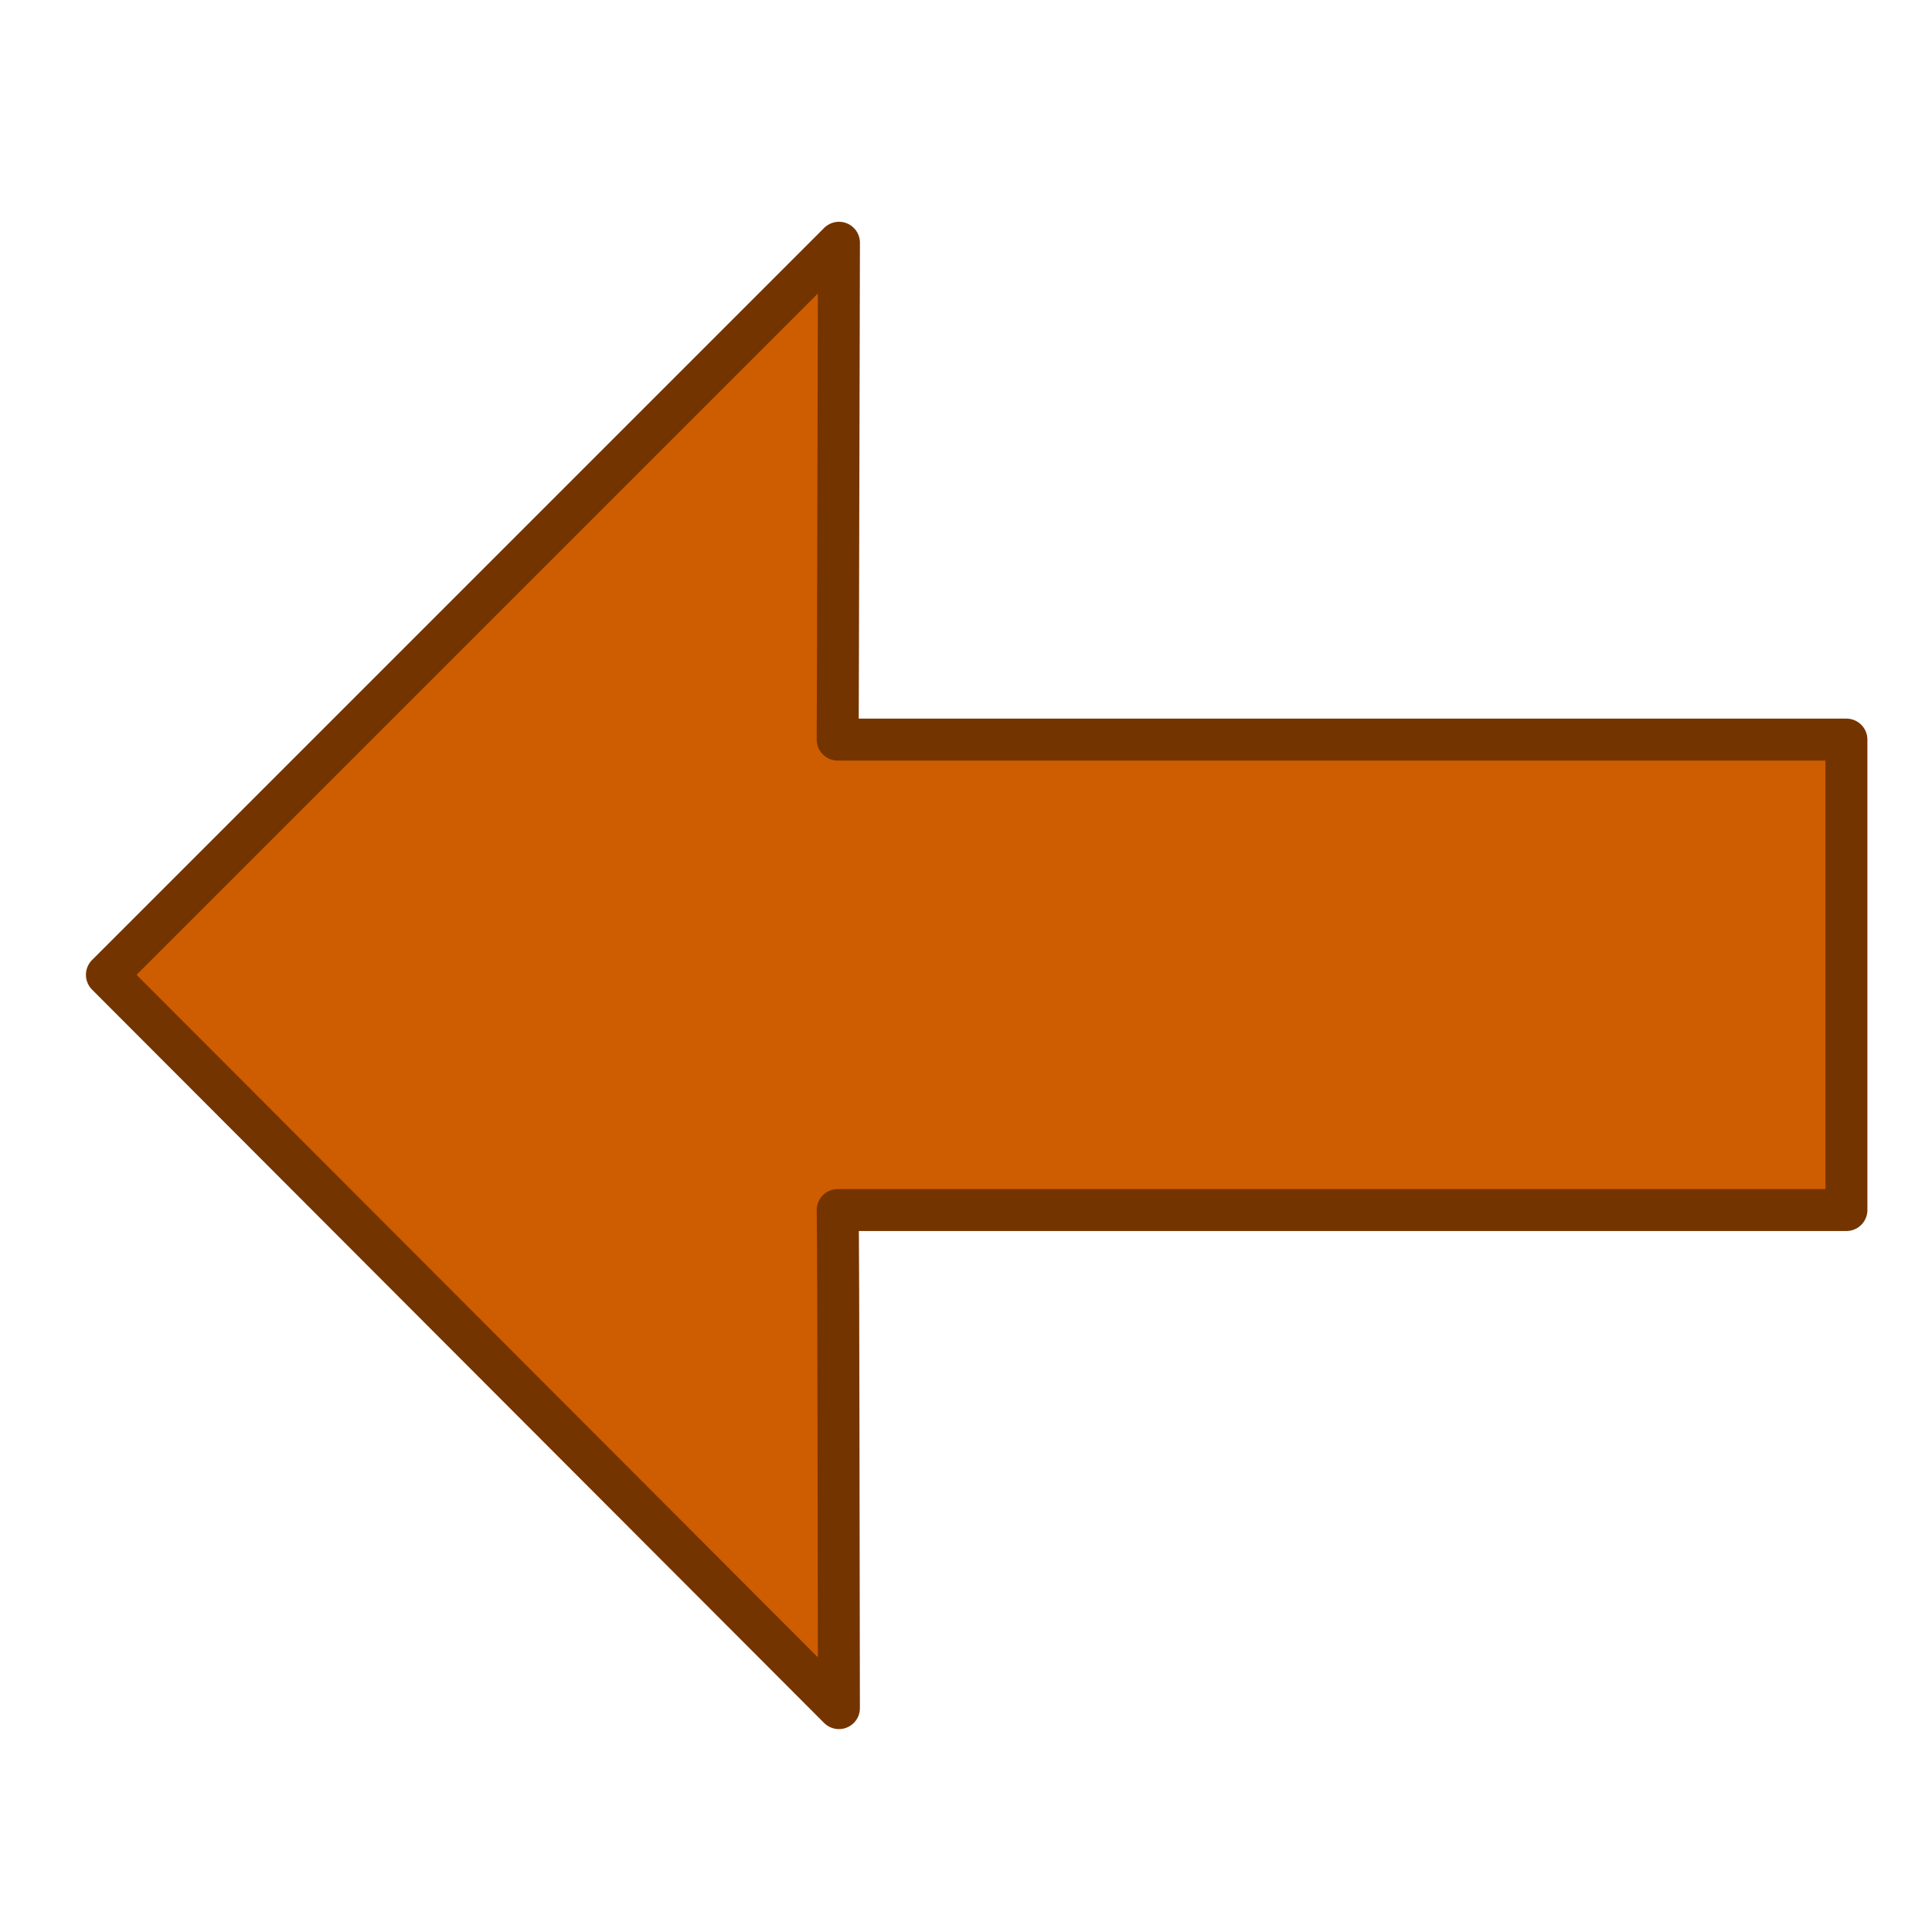
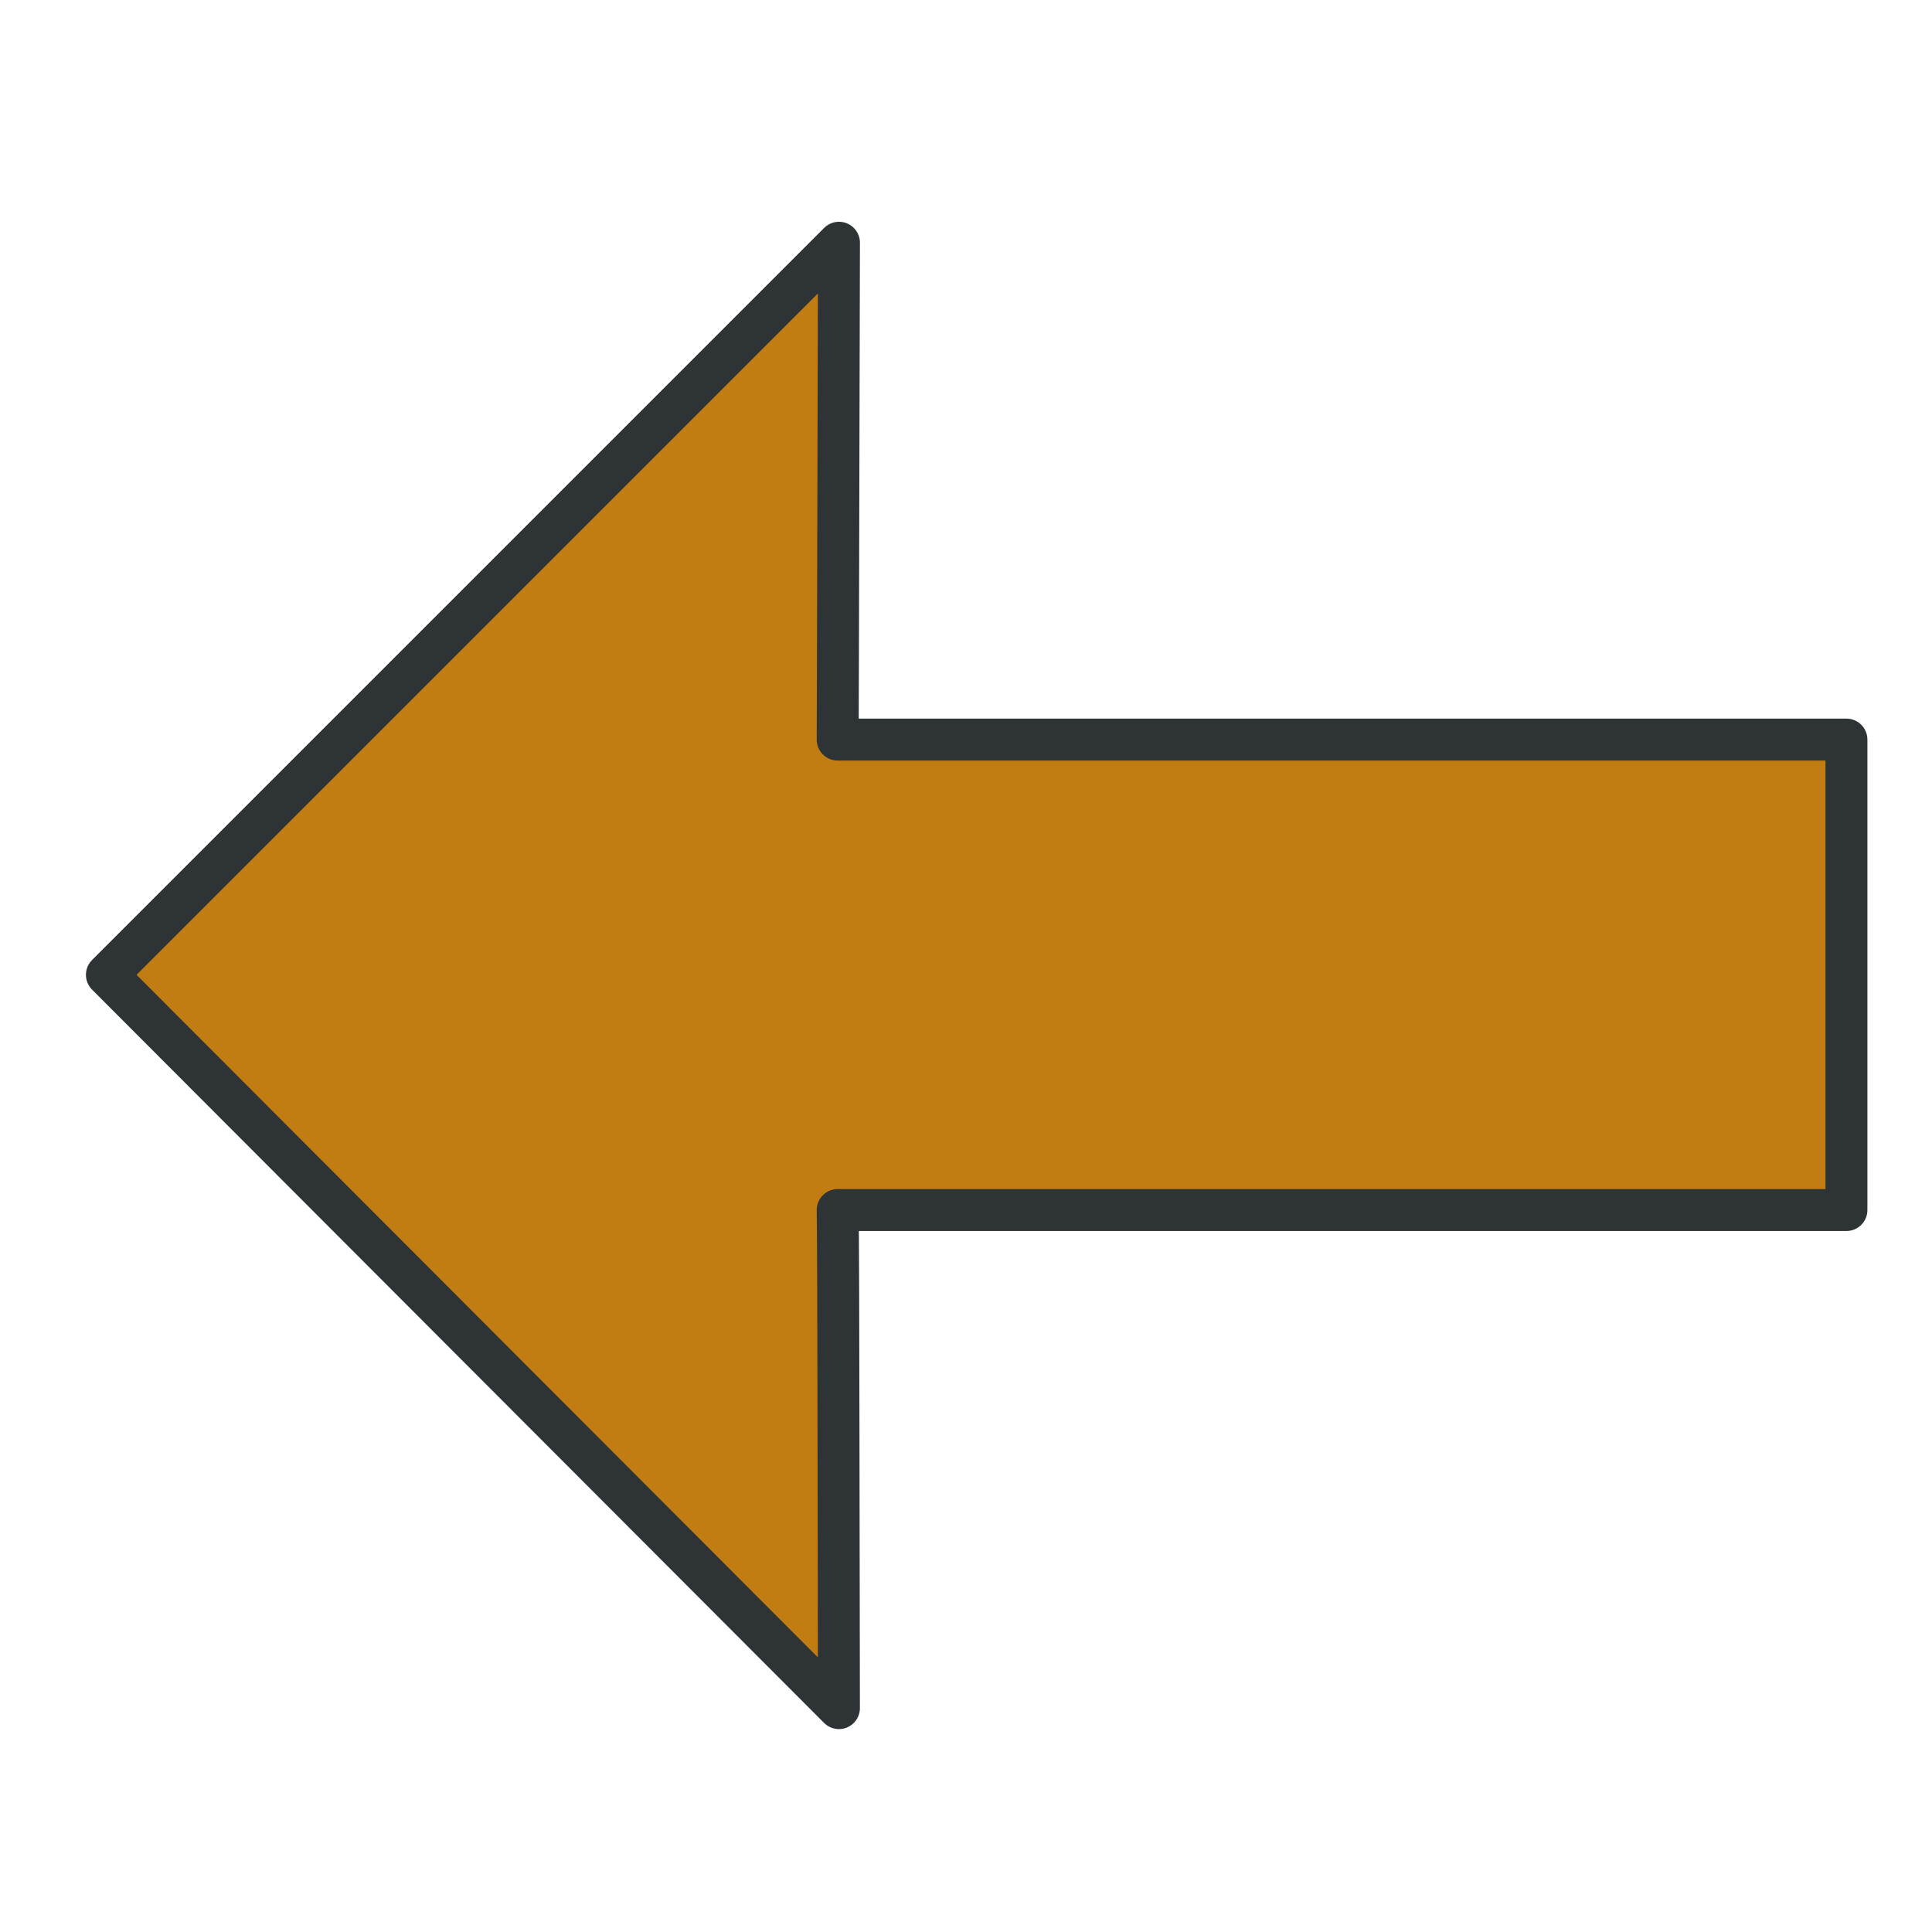
<svg xmlns="http://www.w3.org/2000/svg" width="48px" height="48px" id="svg4933" version="1.1">
  <defs id="defs4935">
    <linearGradient id="linearGradient5463">
      <stop style="stop-color:#ff8484;stop-opacity:1;" offset="0" id="stop5465" />
      <stop style="stop-color:#000000;stop-opacity:0;" offset="1" id="stop5467" />
    </linearGradient>
  </defs>
  <g id="layer1">
-     <path style="fill:#ce5c00;fill-opacity:1;stroke:#743400;stroke-width:1.042;stroke-linecap:round;stroke-linejoin:round;stroke-miterlimit:4;stroke-opacity:1;stroke-dasharray:none" d="M 20.844,6.031 C 20.813,18.323 20.818,17.036 20.812,18.375 l 25.062,0 0,11.688 -25.062,0 c 0.01,1.223 0.013,-0.005 0.031,12.375 L 2.656,24.219 20.844,6.031 z" id="rect2987" />
+     <path style="fill:#c17d11;fill-opacity:1;stroke:#2e3436;stroke-width:1.042;stroke-linecap:round;stroke-linejoin:round;stroke-miterlimit:4;stroke-opacity:1;stroke-dasharray:none" d="M 20.844,6.031 C 20.813,18.323 20.818,17.036 20.812,18.375 l 25.062,0 0,11.688 -25.062,0 c 0.01,1.223 0.013,-0.005 0.031,12.375 L 2.656,24.219 20.844,6.031 z" id="rect2987" />
  </g>
</svg>
